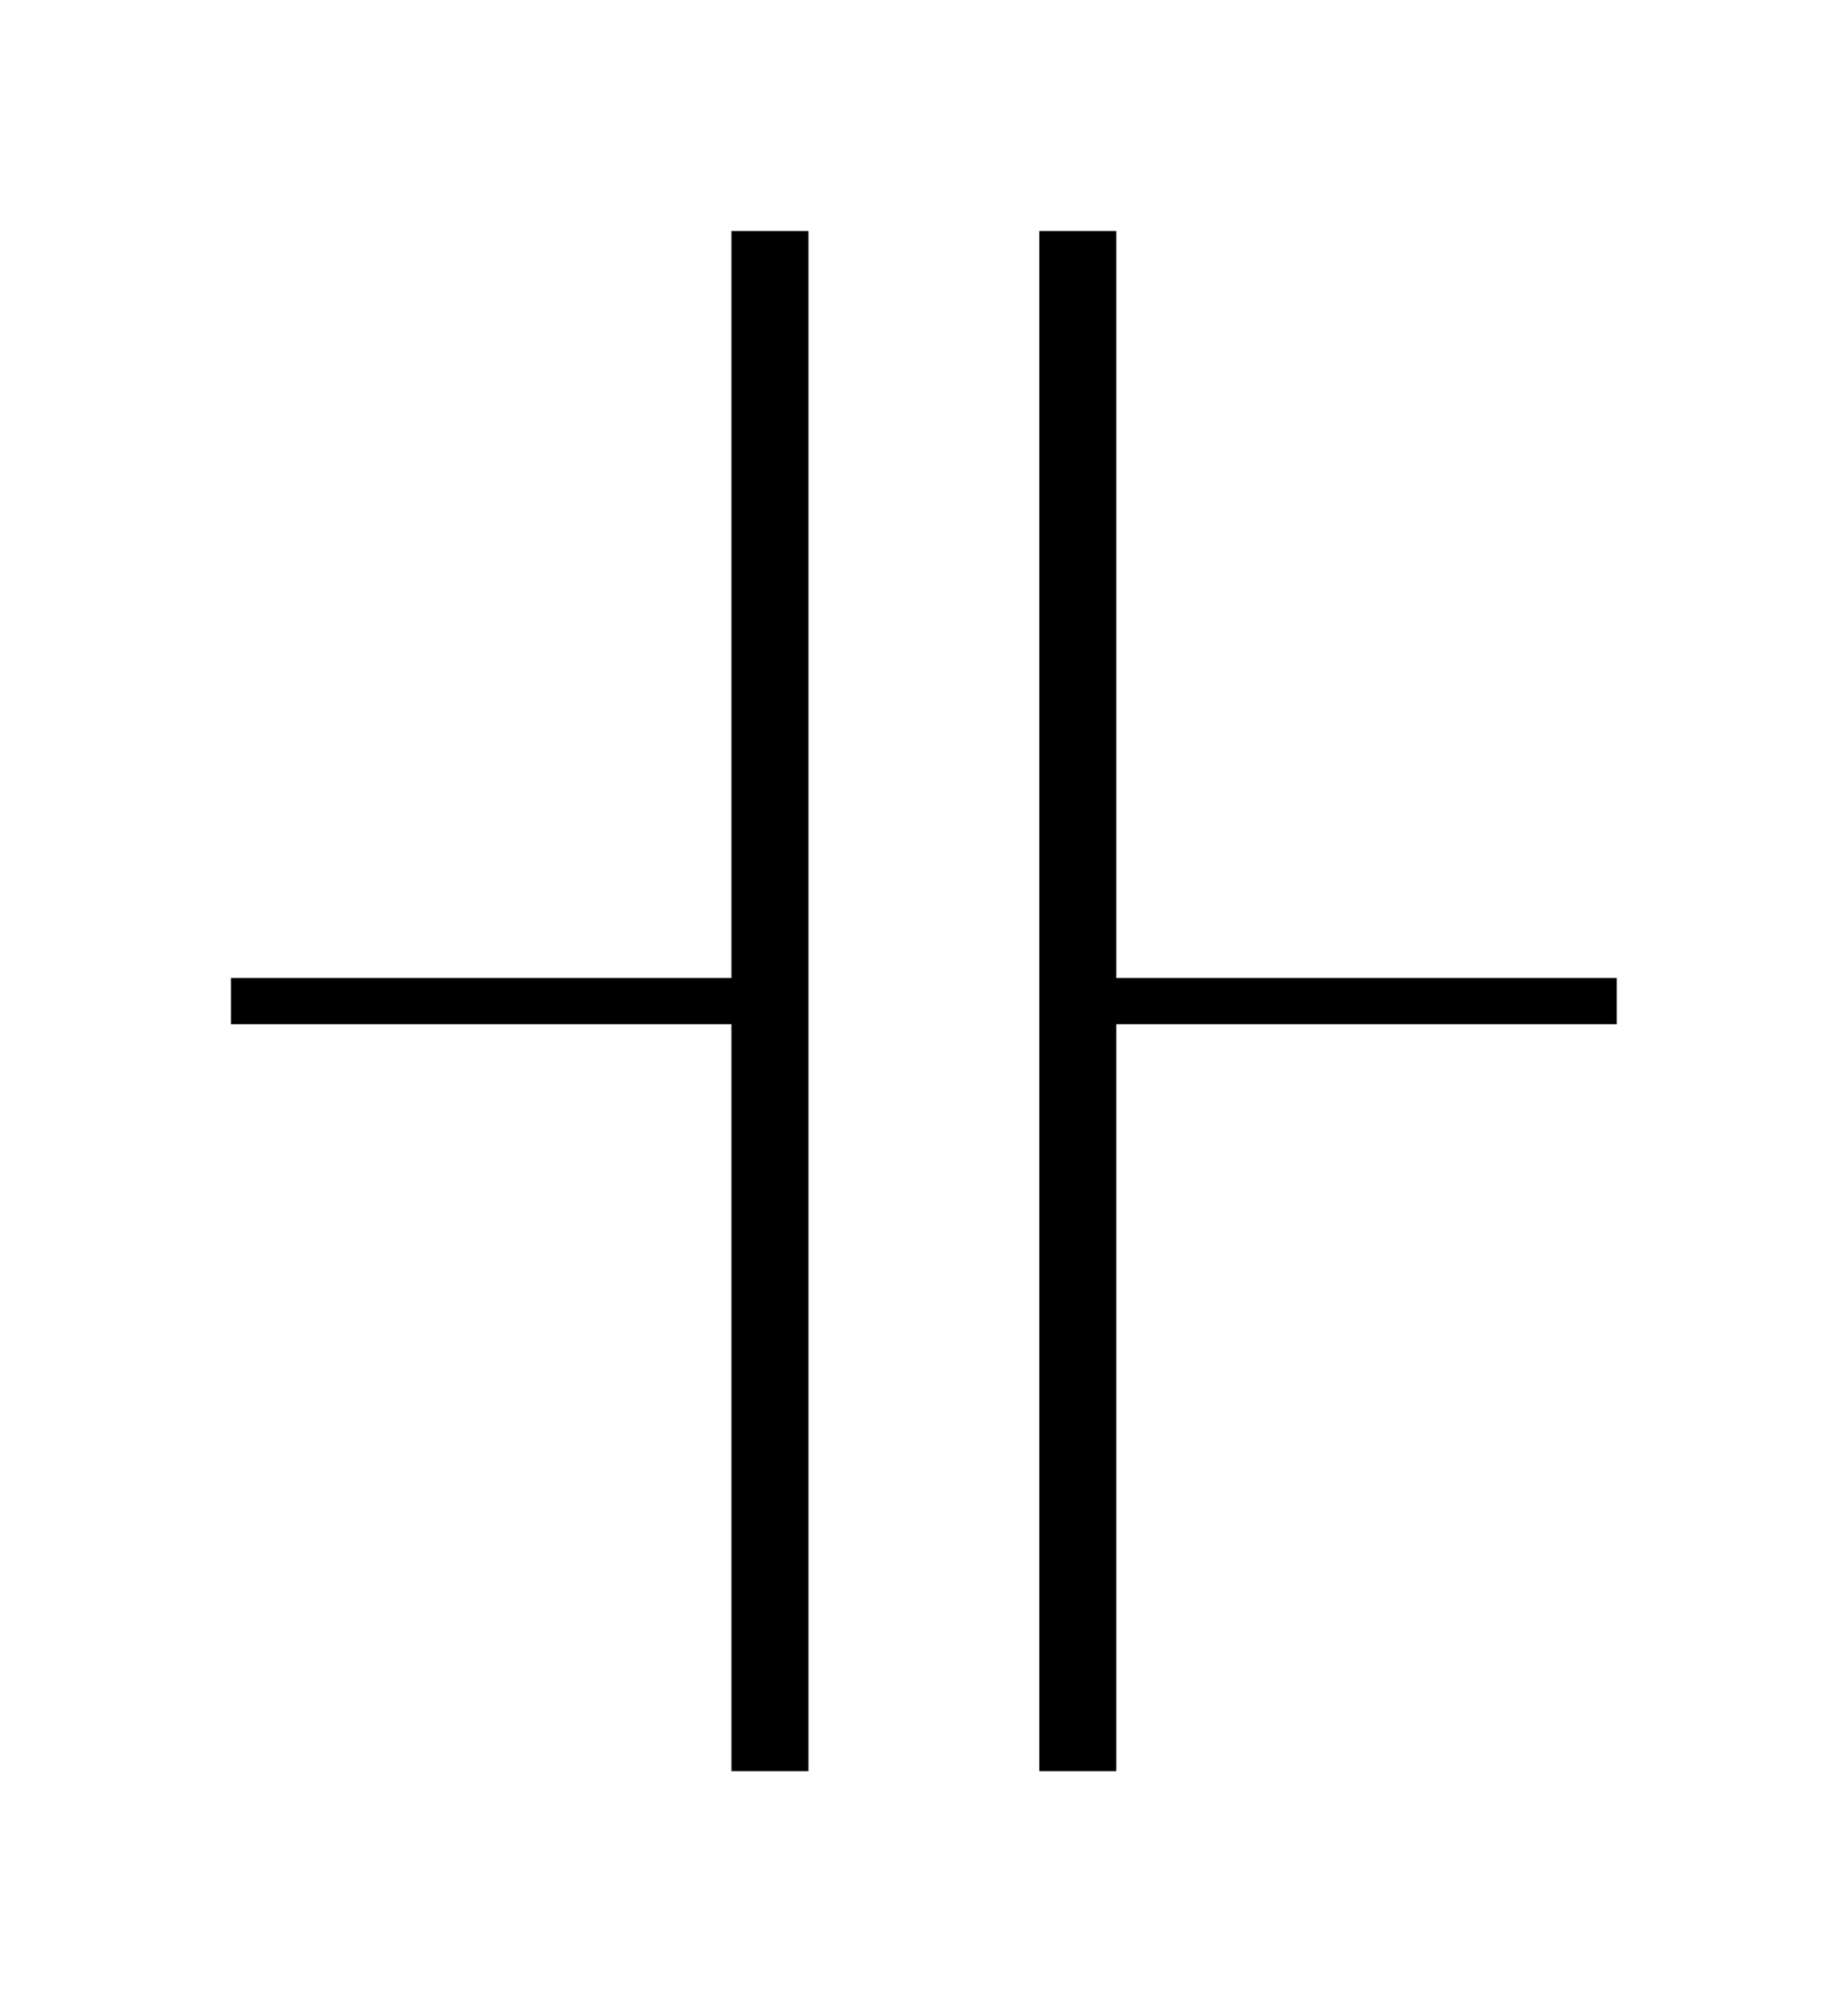
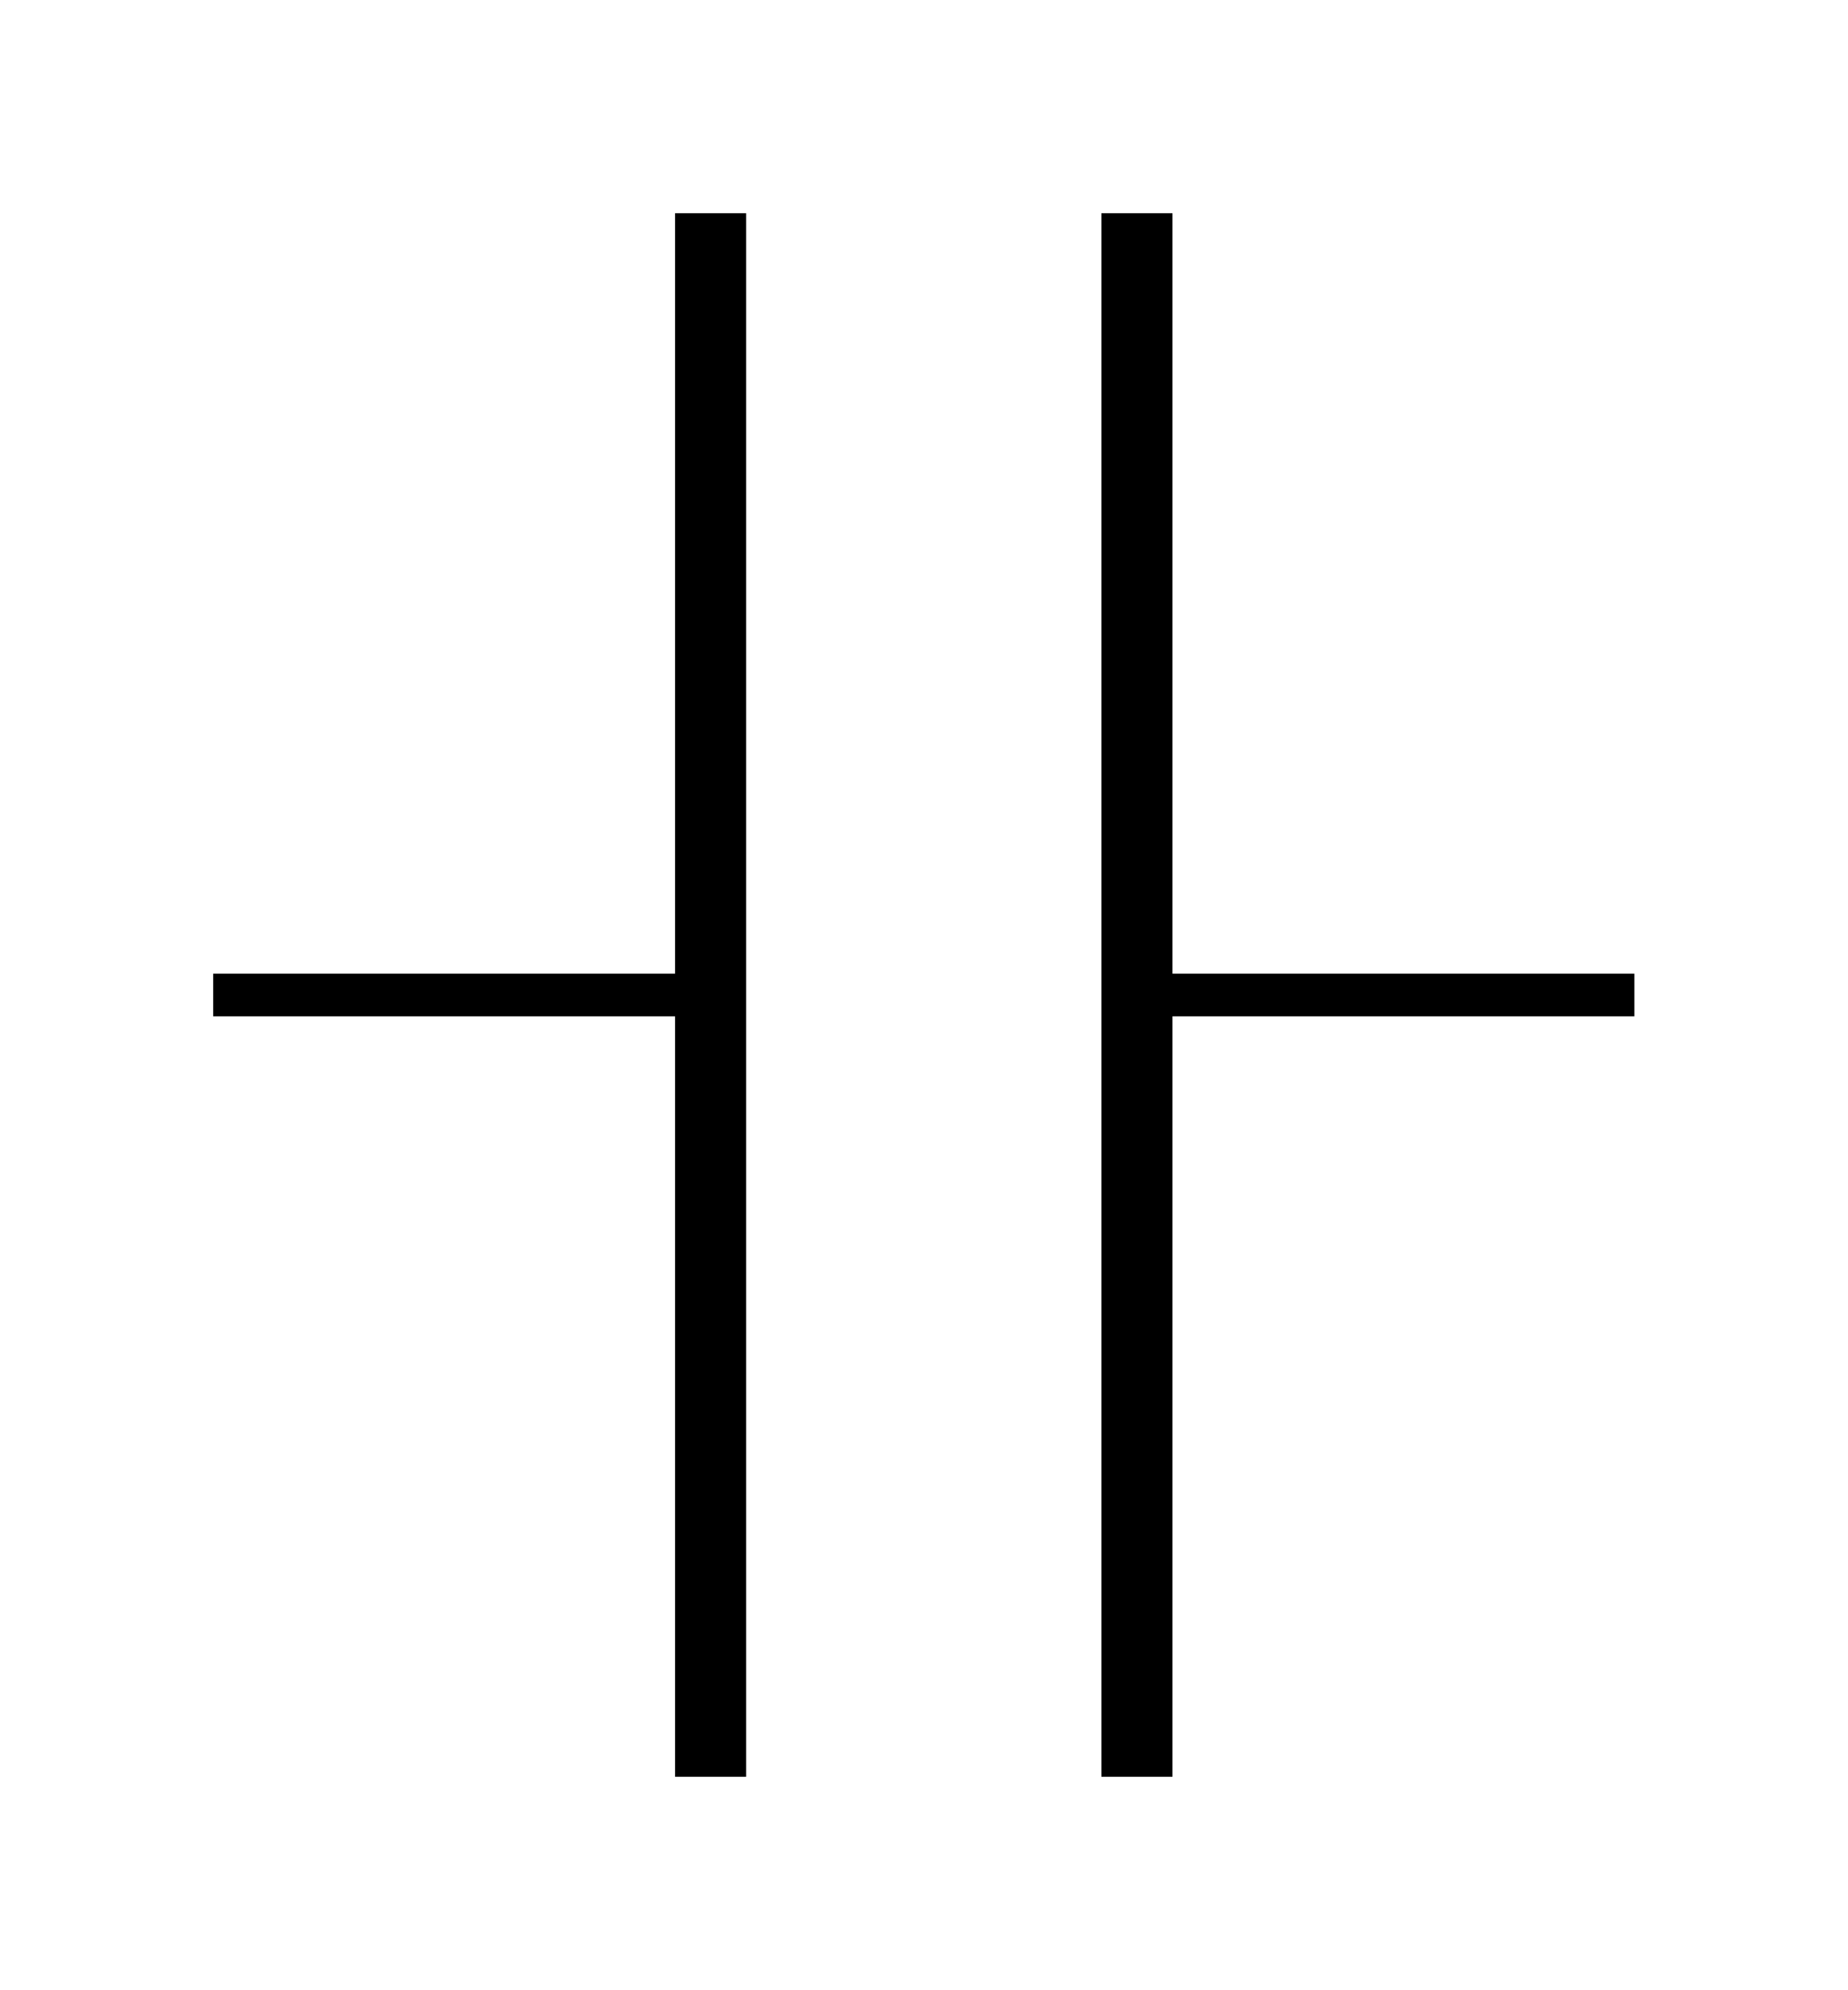
- <svg xmlns="http://www.w3.org/2000/svg" class="typst-doc" viewBox="0 0 24 26" width="24pt" height="26pt">
-   <path class="typst-shape" fill="none" fill-rule="nonzero" d="M 0 0 L 0 26 L 24 26 L 24 0 Z " />
+ <svg xmlns="http://www.w3.org/2000/svg" class="typst-doc" viewBox="0 0 26 28" width="26pt" height="28pt">
+   <path class="typst-shape" fill="none" fill-rule="nonzero" d="M 0 0 L 0 28 L 26 28 L 26 0 Z " />
  <g>
    <g transform="translate(3 3)">
      <g class="typst-group">
        <g>
-           <g transform="translate(0 10)">
+           <g transform="translate(13 11)">
+             <path class="typst-shape" fill="none" stroke="currentColor" stroke-width="0.6" stroke-linecap="butt" stroke-linejoin="miter" stroke-miterlimit="4" d="M 7 0 L 0 0 " />
+           </g>
+           <g transform="translate(0 11)">
            <path class="typst-shape" fill="none" stroke="currentColor" stroke-width="0.6" stroke-linecap="butt" stroke-linejoin="miter" stroke-miterlimit="4" d="M 0 0 L 7 0 " />
          </g>
-           <g transform="translate(11 10)">
-             <path class="typst-shape" fill="none" stroke="currentColor" stroke-width="0.6" stroke-linecap="butt" stroke-linejoin="miter" stroke-miterlimit="4" d="M 7 0 L 0 0 " />
+           <g transform="translate(13 0)">
+             <path class="typst-shape" fill="none" stroke="currentColor" stroke-width="1" stroke-linecap="butt" stroke-linejoin="miter" stroke-miterlimit="4" d="M 0 0 L 0 22 " />
          </g>
          <g transform="translate(7 0)">
-             <path class="typst-shape" fill="none" stroke="currentColor" stroke-width="1" stroke-linecap="butt" stroke-linejoin="miter" stroke-miterlimit="4" d="M 0 20 L 0 0 " />
-           </g>
-           <g transform="translate(11 0)">
-             <path class="typst-shape" fill="none" stroke="currentColor" stroke-width="1" stroke-linecap="butt" stroke-linejoin="miter" stroke-miterlimit="4" d="M 0 20 L 0 0 " />
+             <path class="typst-shape" fill="none" stroke="currentColor" stroke-width="1" stroke-linecap="butt" stroke-linejoin="miter" stroke-miterlimit="4" d="M 0 0 L 0 22 " />
          </g>
        </g>
      </g>
    </g>
  </g>
</svg>
